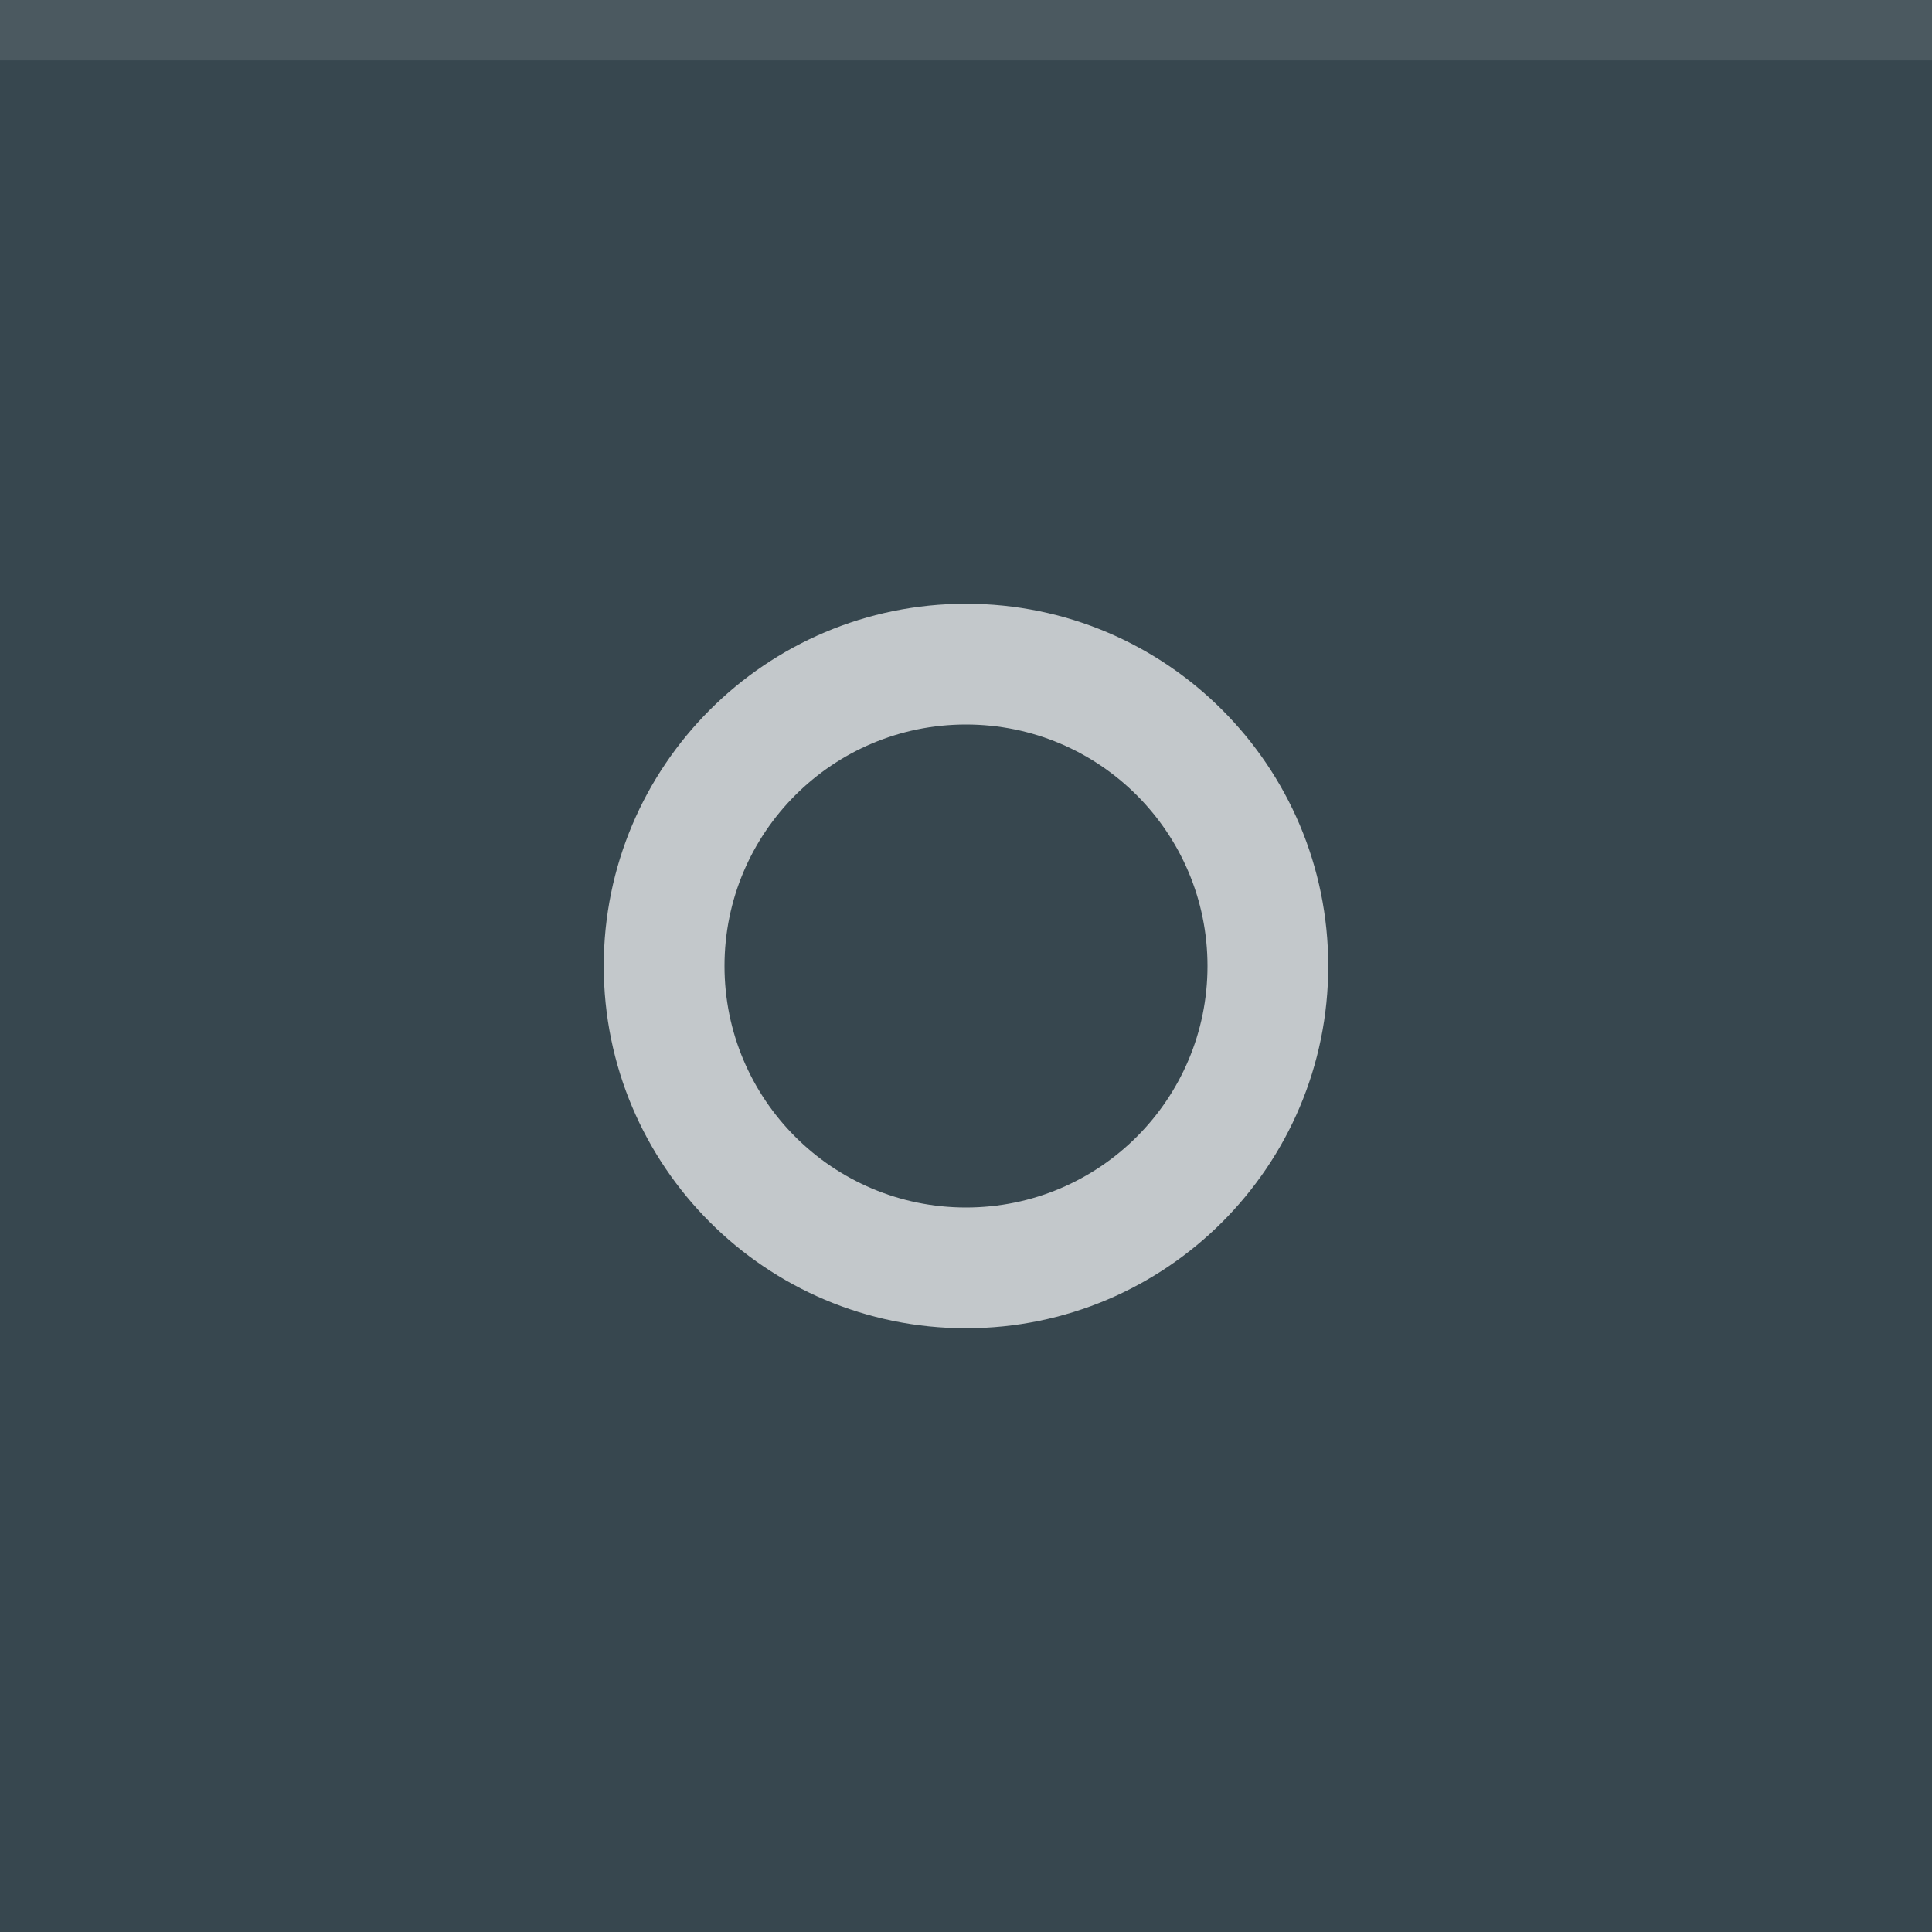
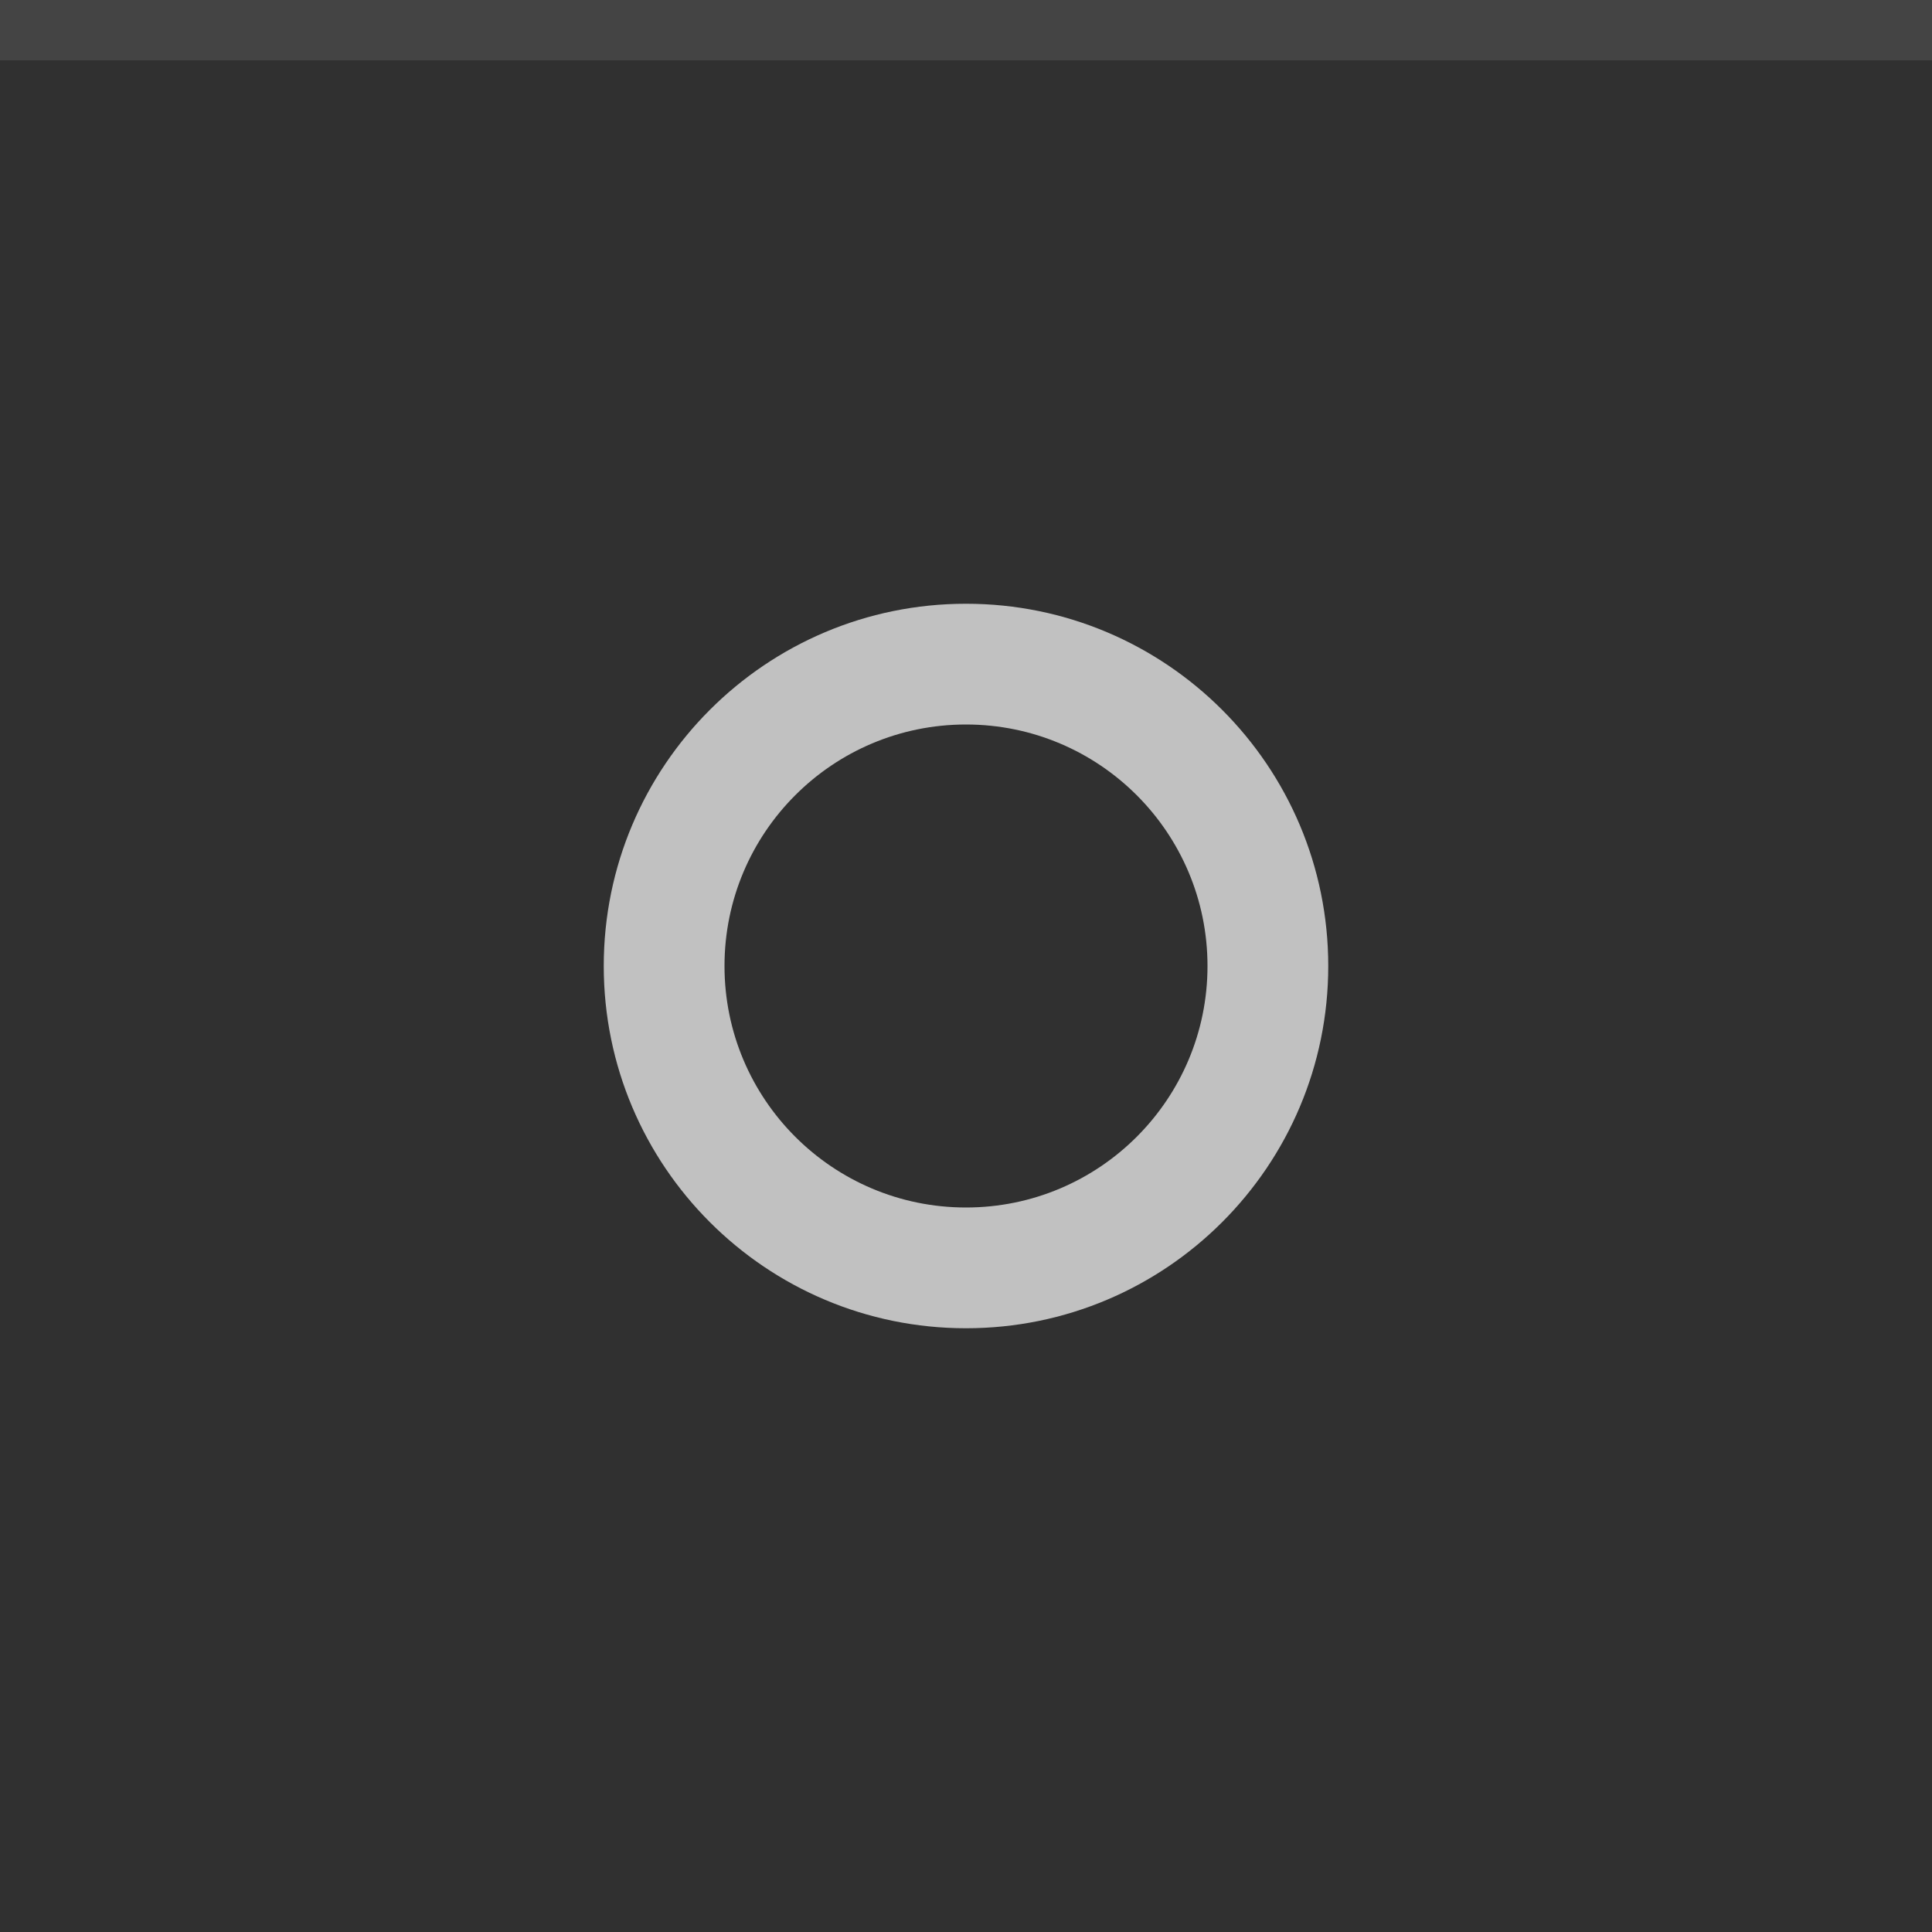
<svg xmlns="http://www.w3.org/2000/svg" width="32" height="32" viewBox="0 0 32 32">
-   <rect width="32" height="32" fill="#37474F" />
+   <rect width="32" height="32" fill="#303030" />
  <rect width="32" height="1" fill="#FFFFFF" fill-opacity="0.1" />
  <g fill="#FFFFFF" opacity="0.7">
    <circle cx="16" cy="16" r="12" opacity="0" />
    <path d="m16 10a6 6 0 0 0 -6 6 6 6 0 0 0 6 6 6 6 0 0 0 6 -6 6 6 0 0 0 -6 -6zm0 2a4 4 0 0 1 4 4 4 4 0 0 1 -4 4 4 4 0 0 1 -4 -4 4 4 0 0 1 4 -4z" />
  </g>
</svg>
